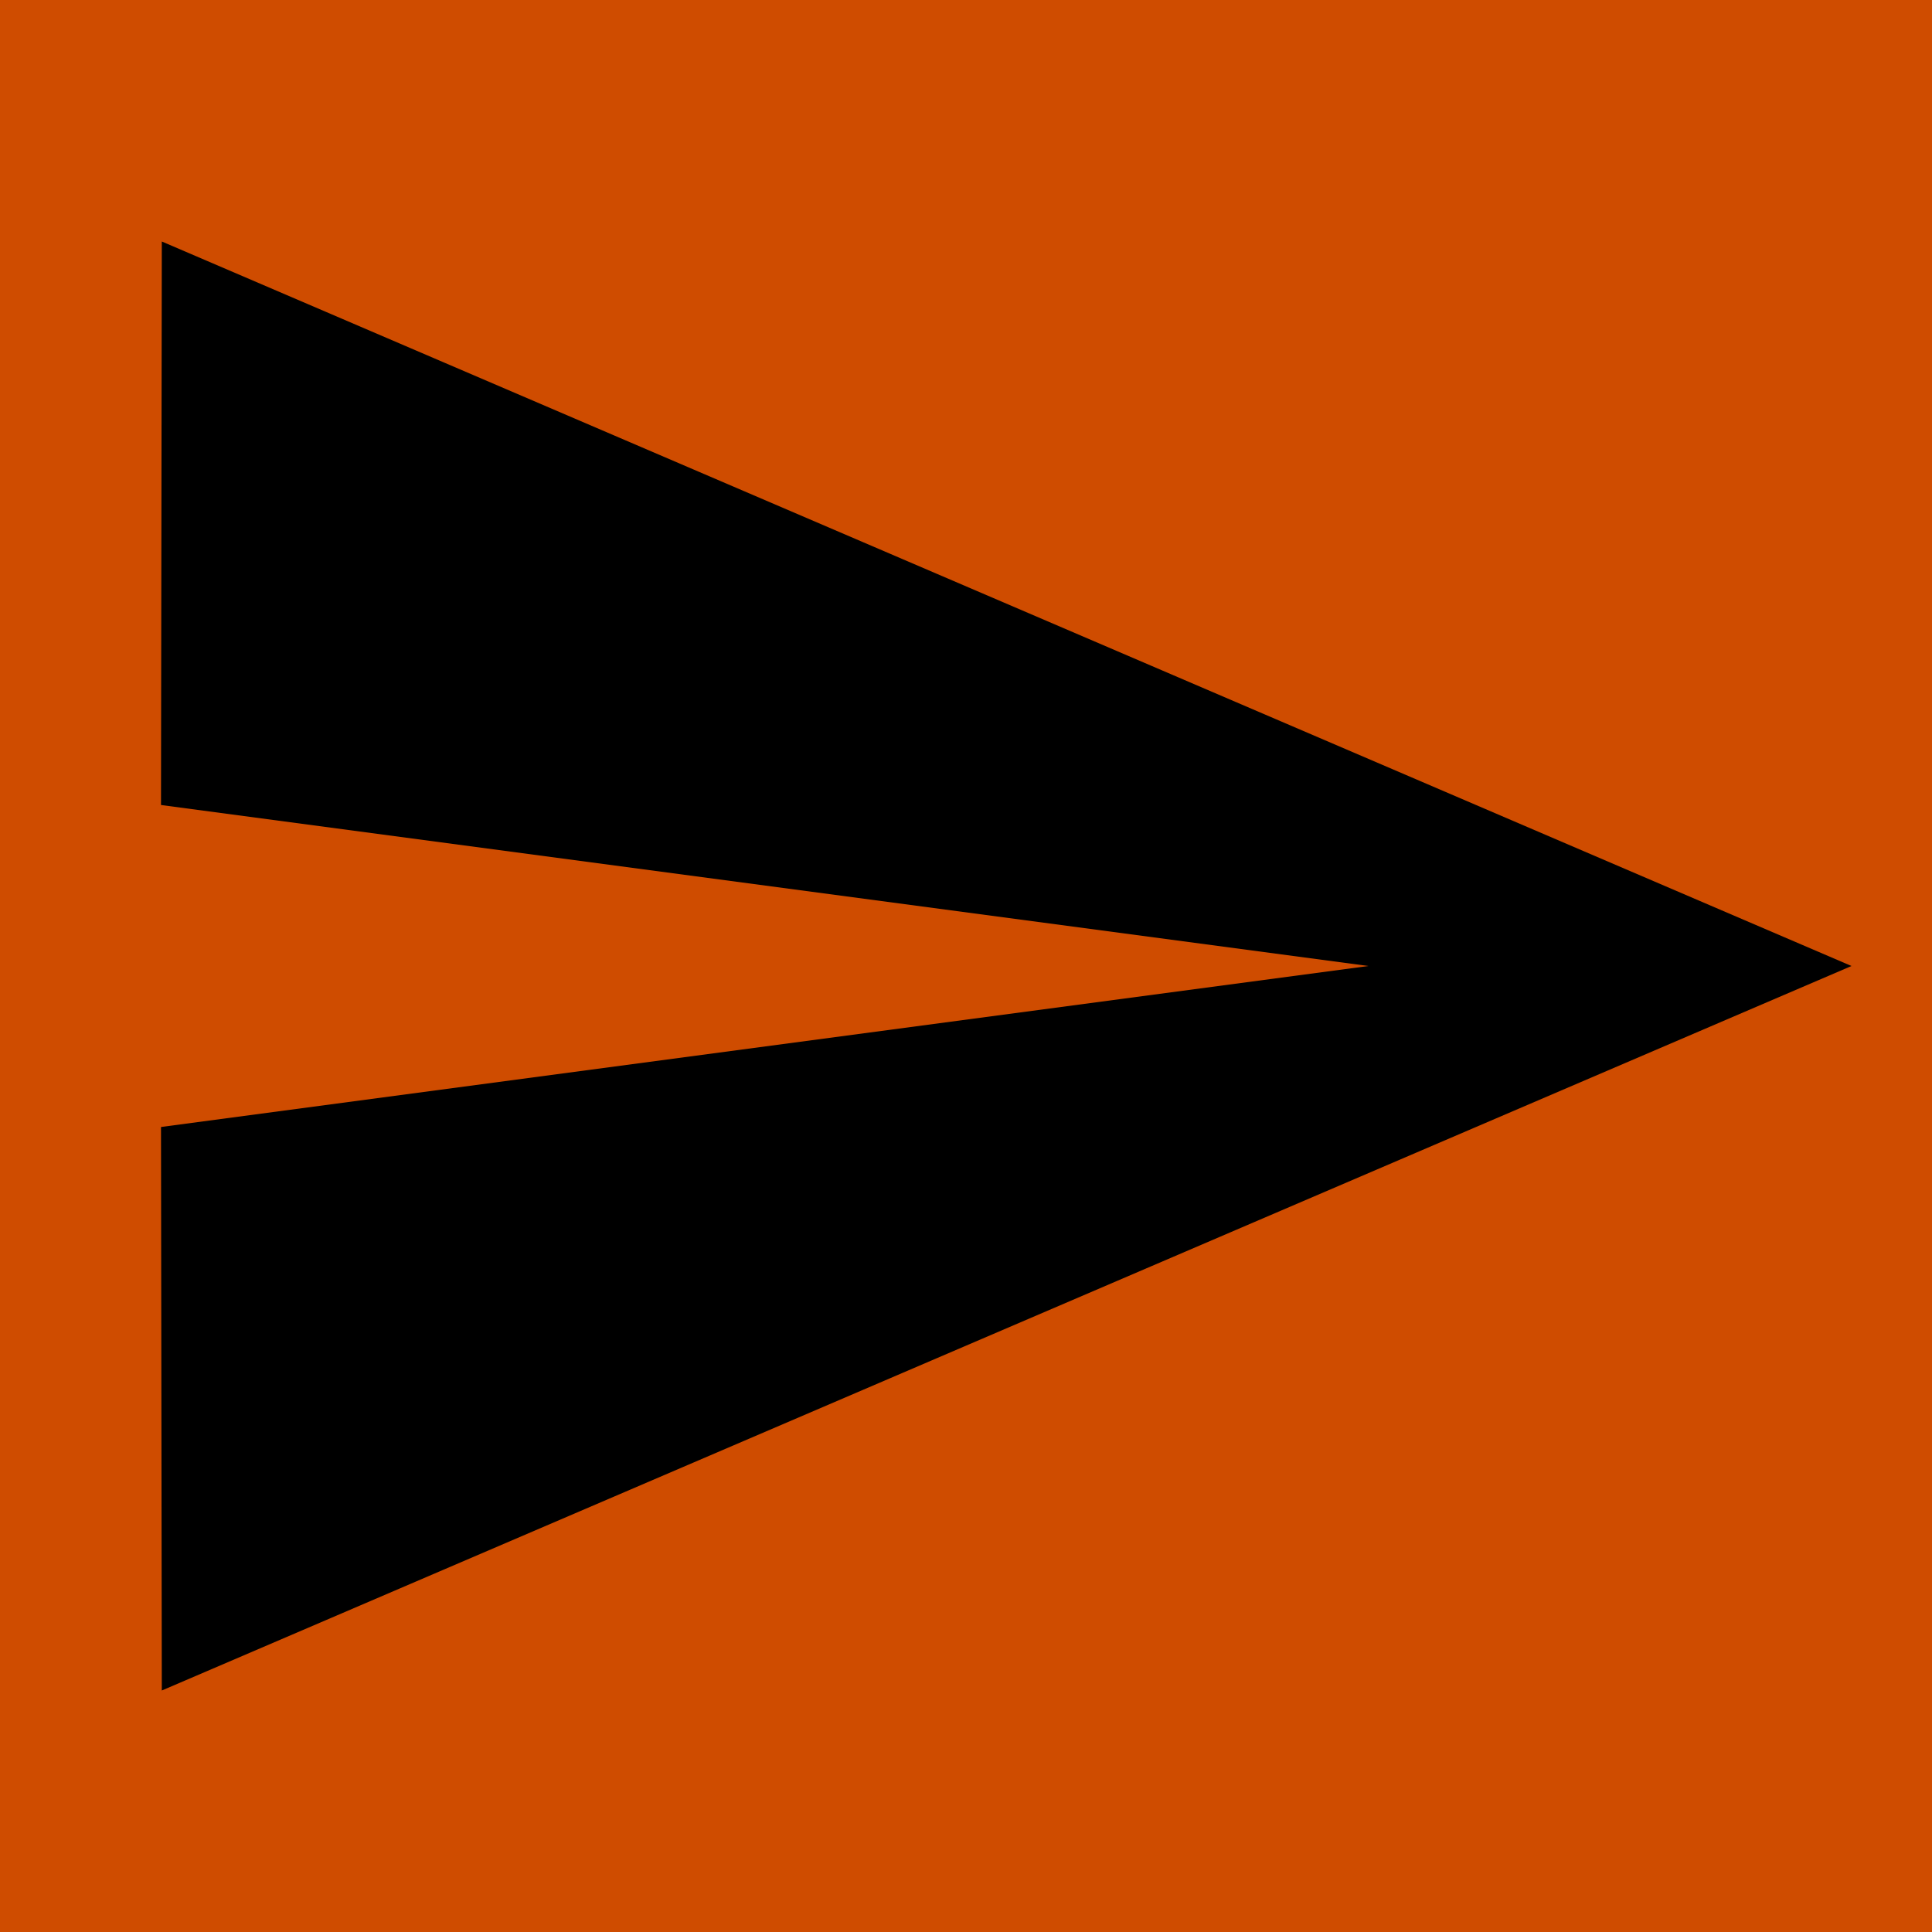
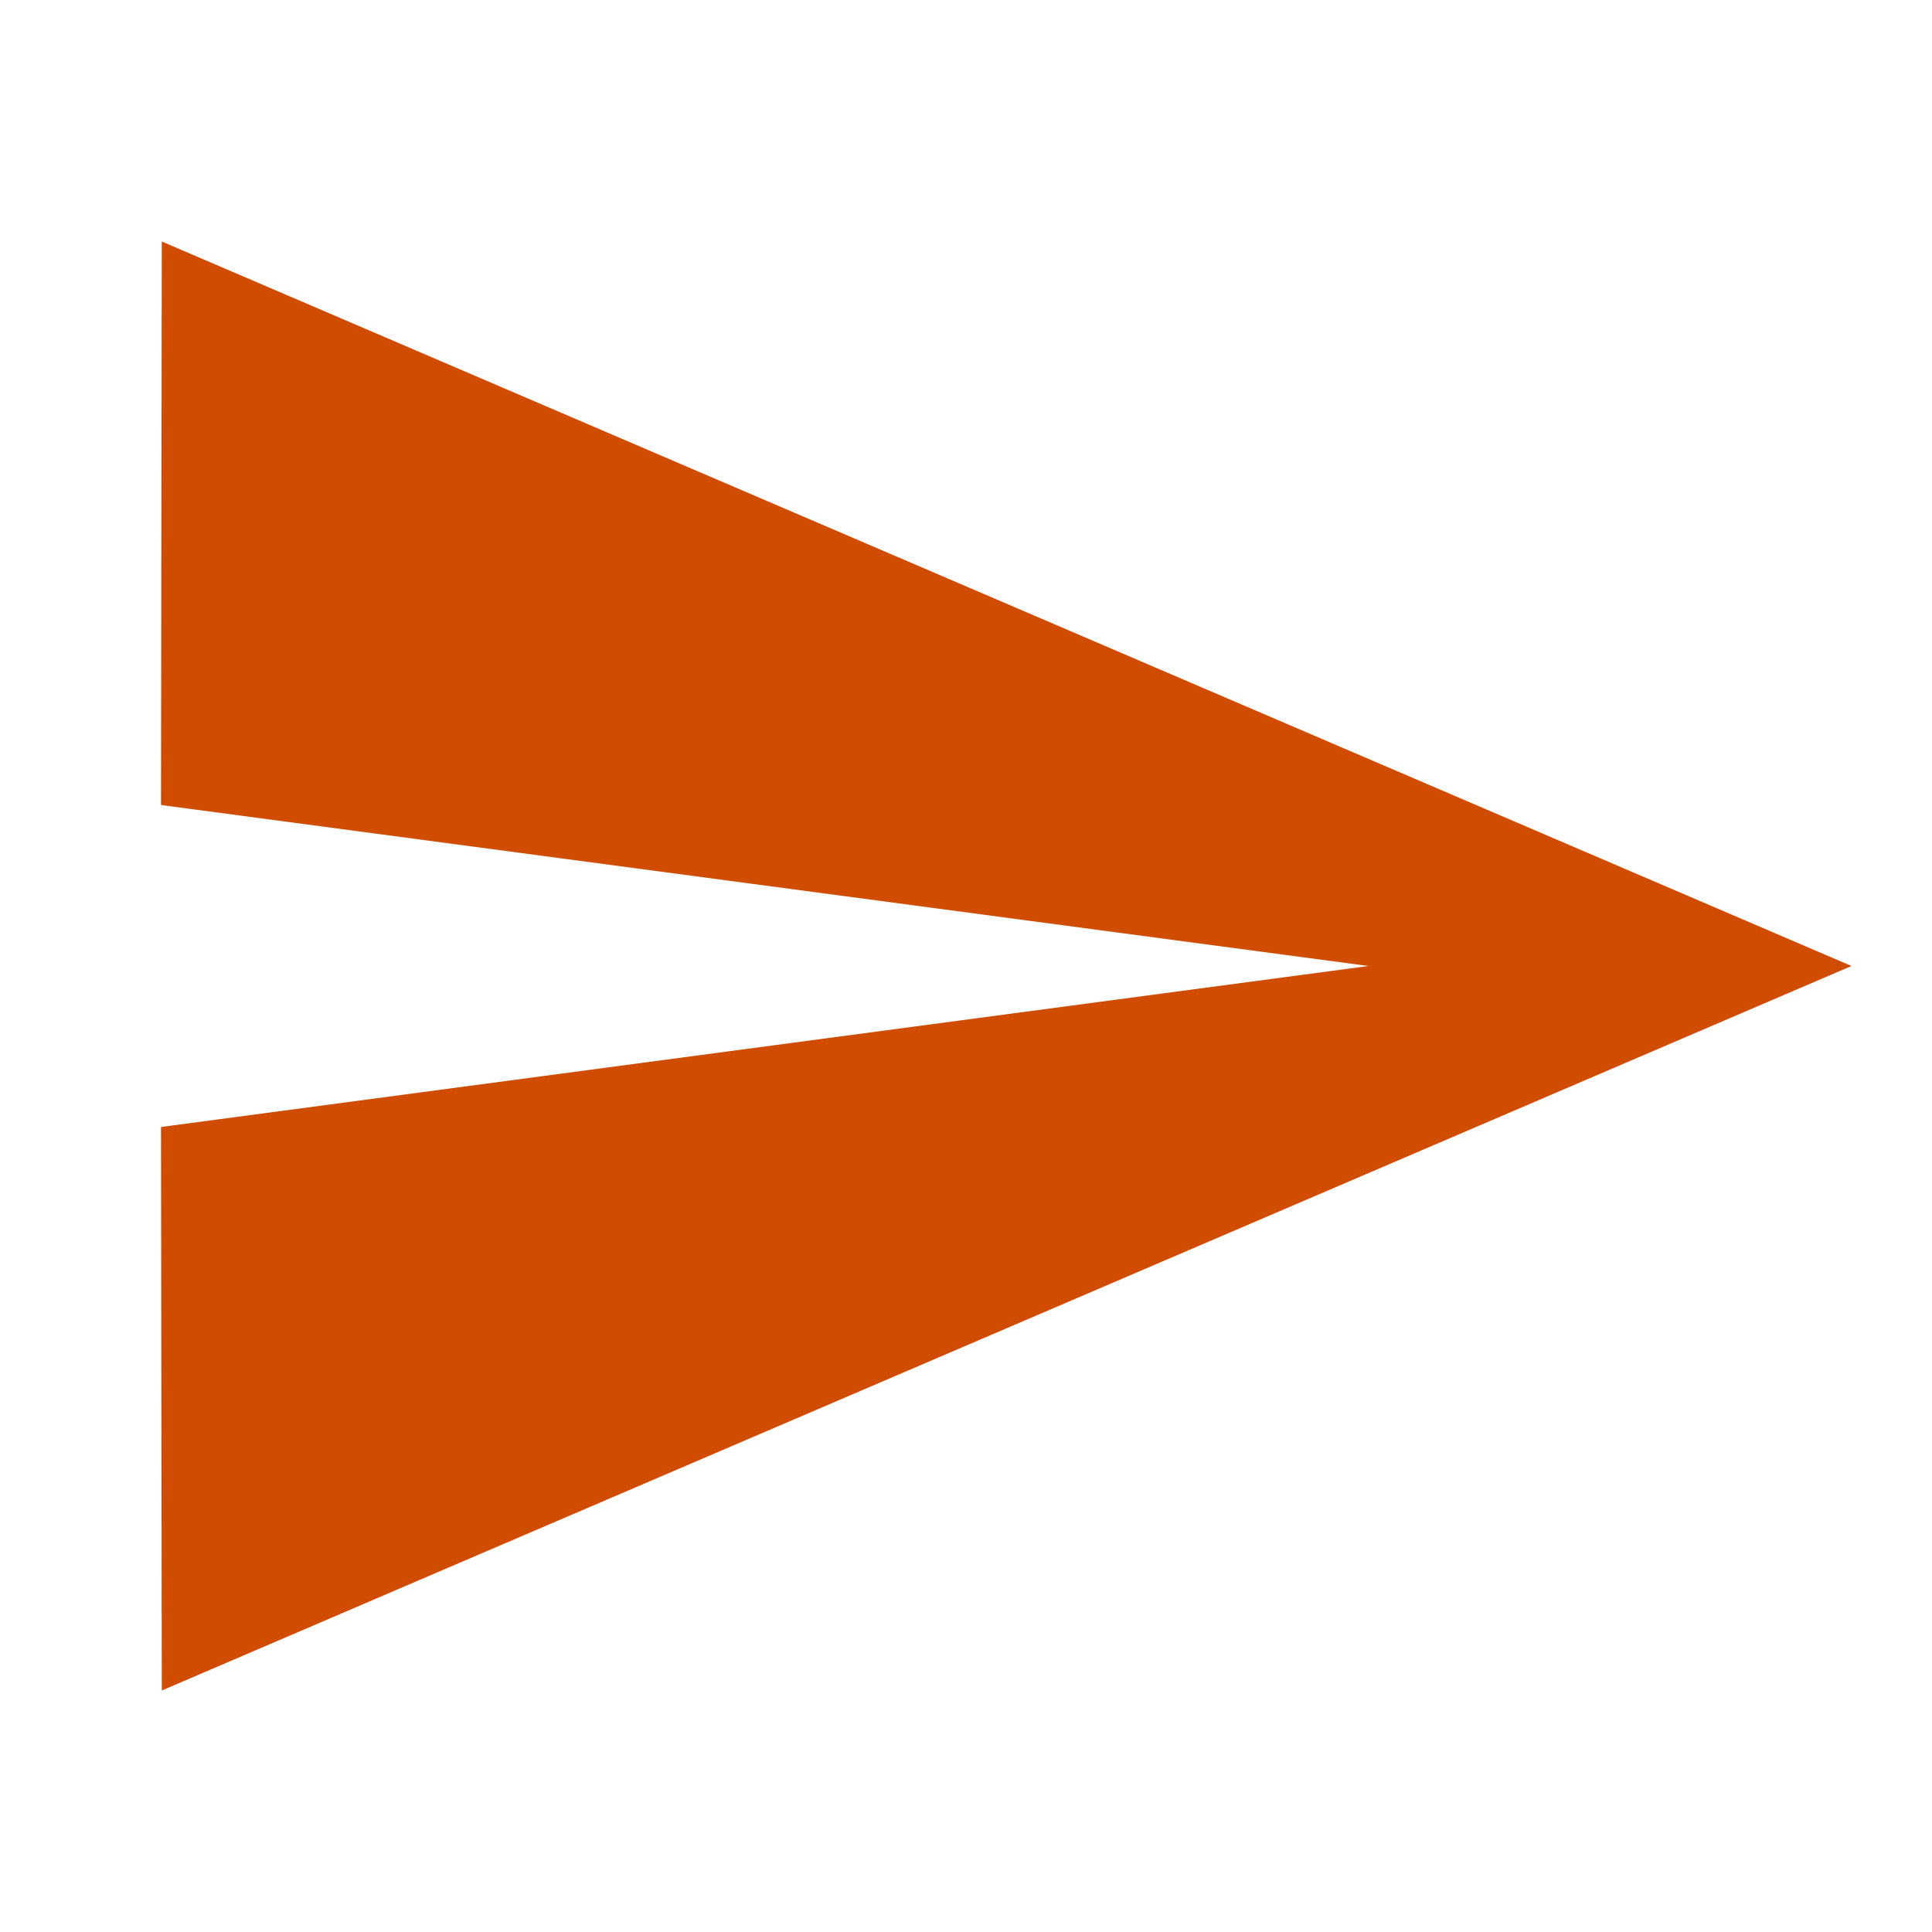
<svg xmlns="http://www.w3.org/2000/svg" height="24" viewBox="0 0 24 24" width="24">
-   <path d="M0 0h24v24H0z" fill="#cf4c00" fill-rule="nonzero" />
-   <path d="M2.01 21L23 12 2.01 3 2 10l15 2-15 2z" />
+   <path d="M0 0h24v24H0z" fill="none" />
+   <path fill="#cf4c00" fill-rule="nonzero" d="M2.01 21L23 12 2.01 3 2 10l15 2-15 2z" />
</svg>
